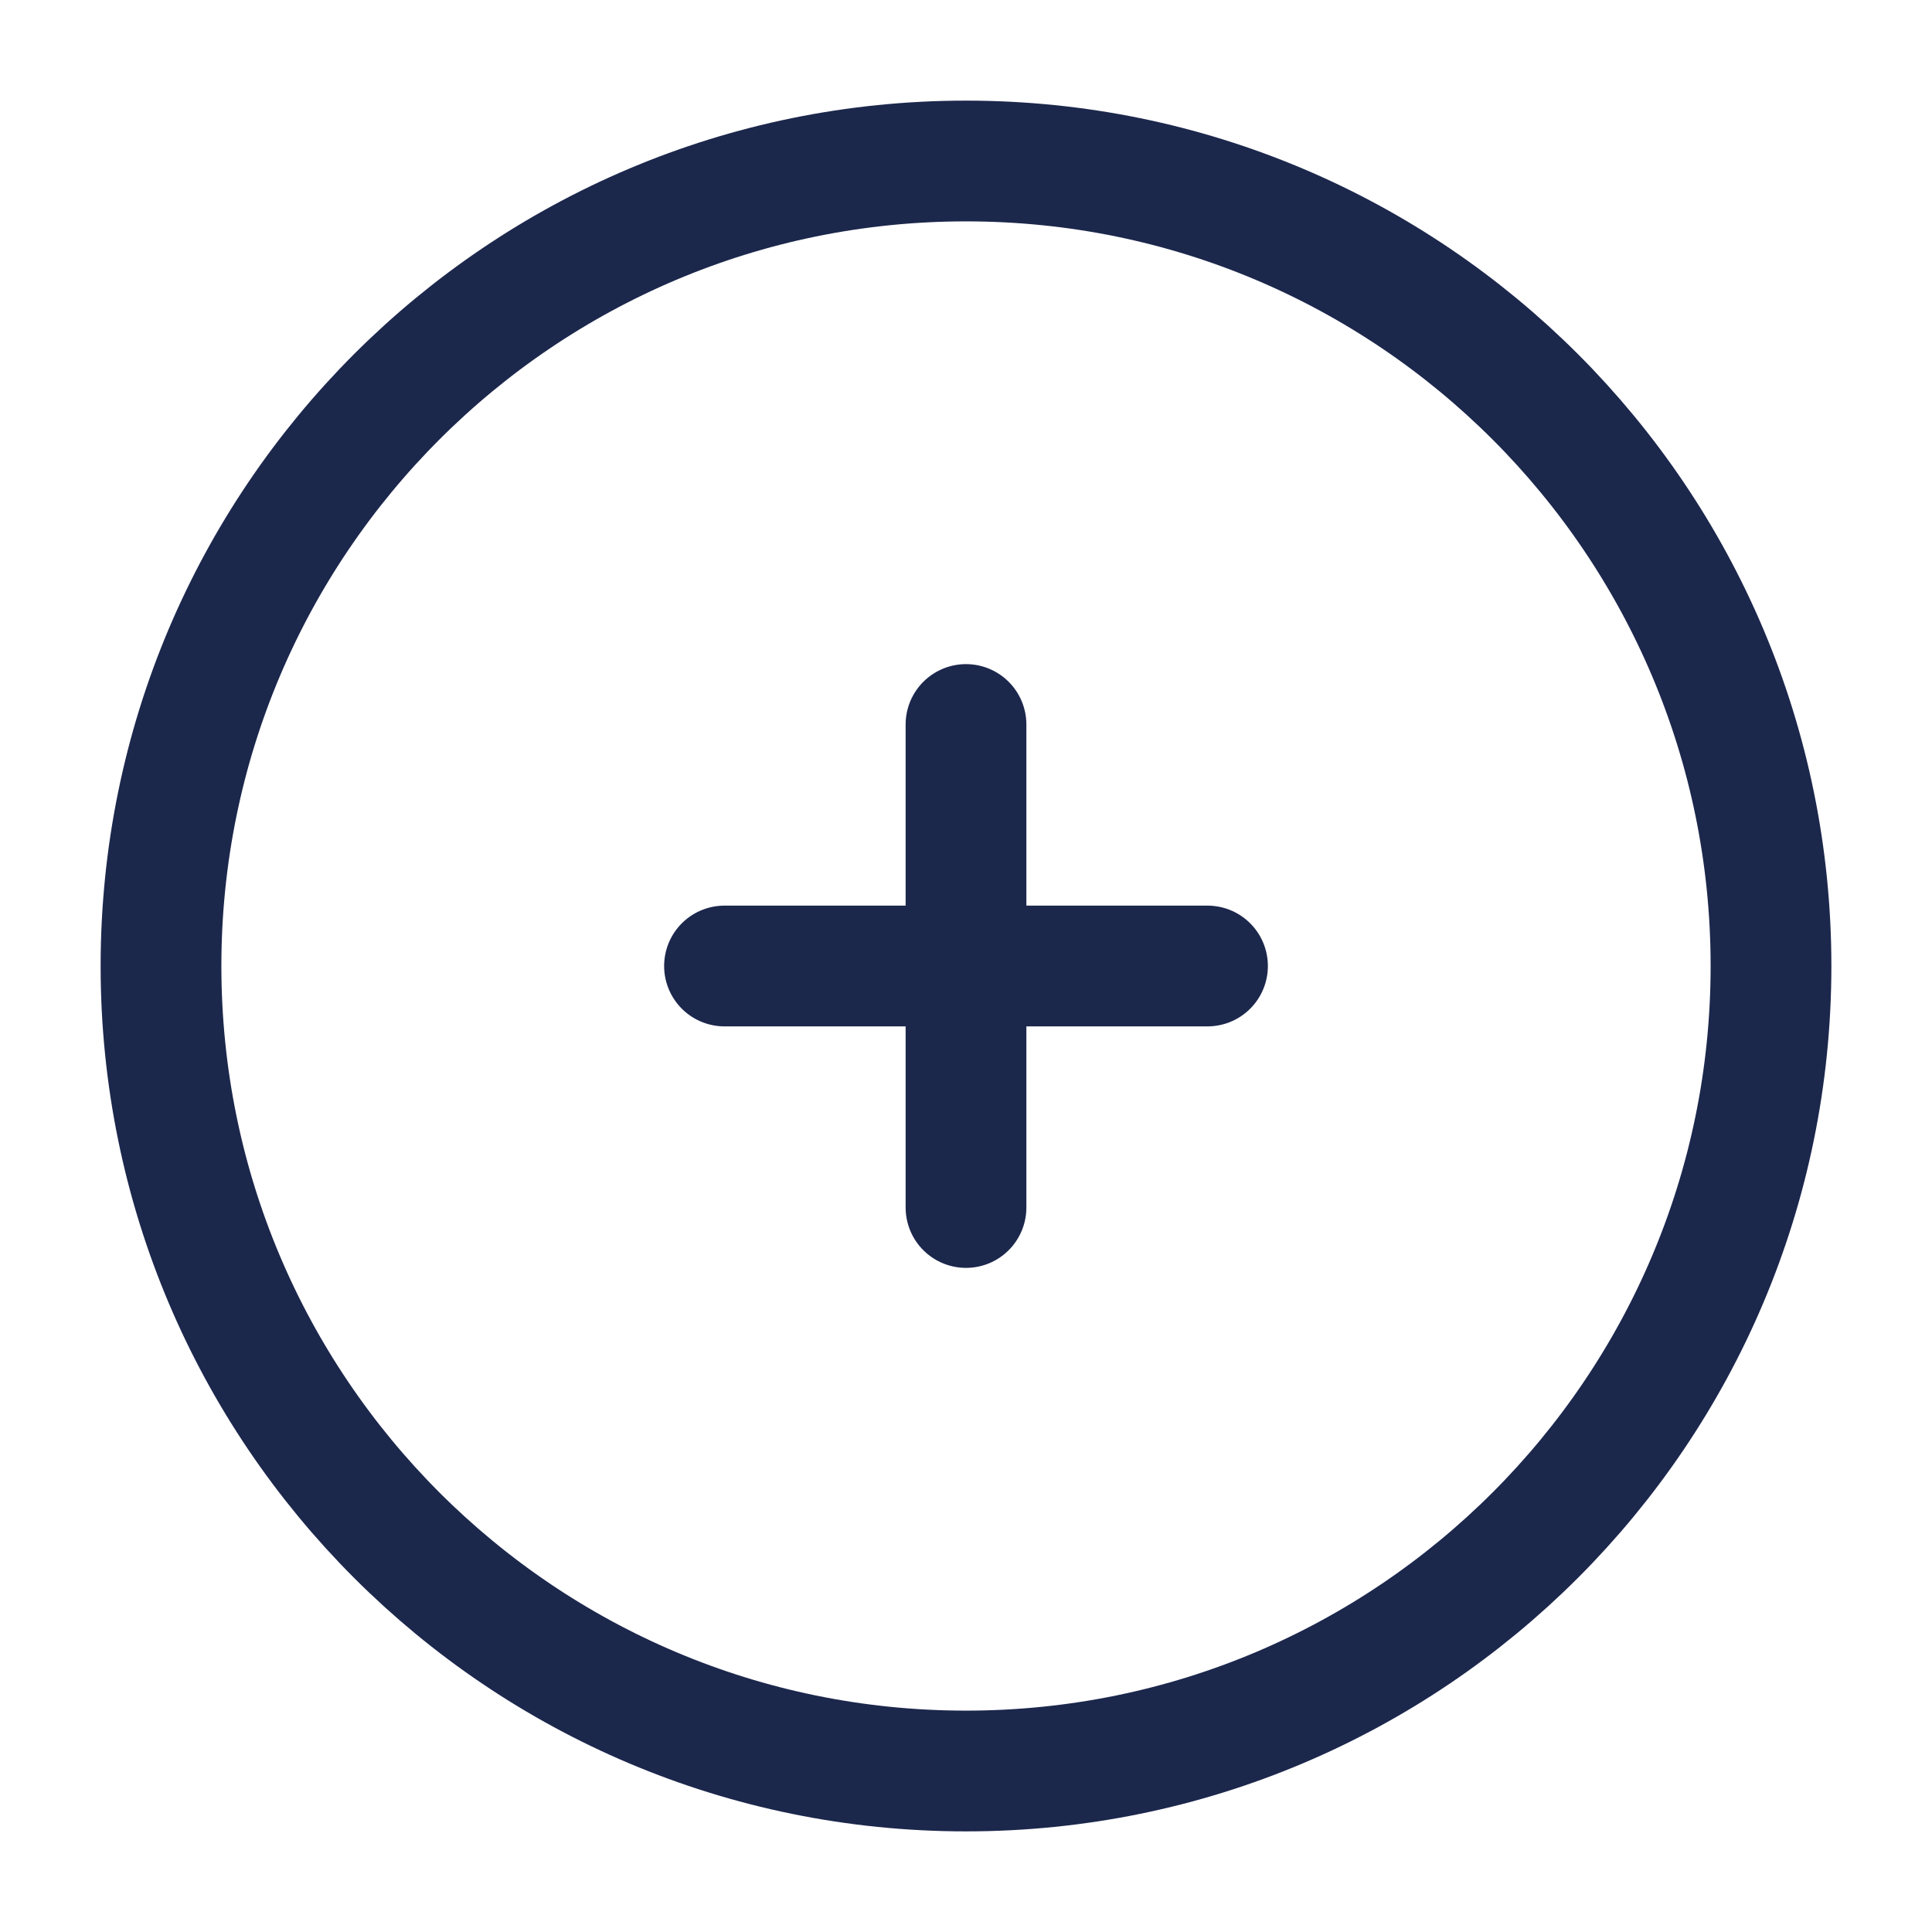
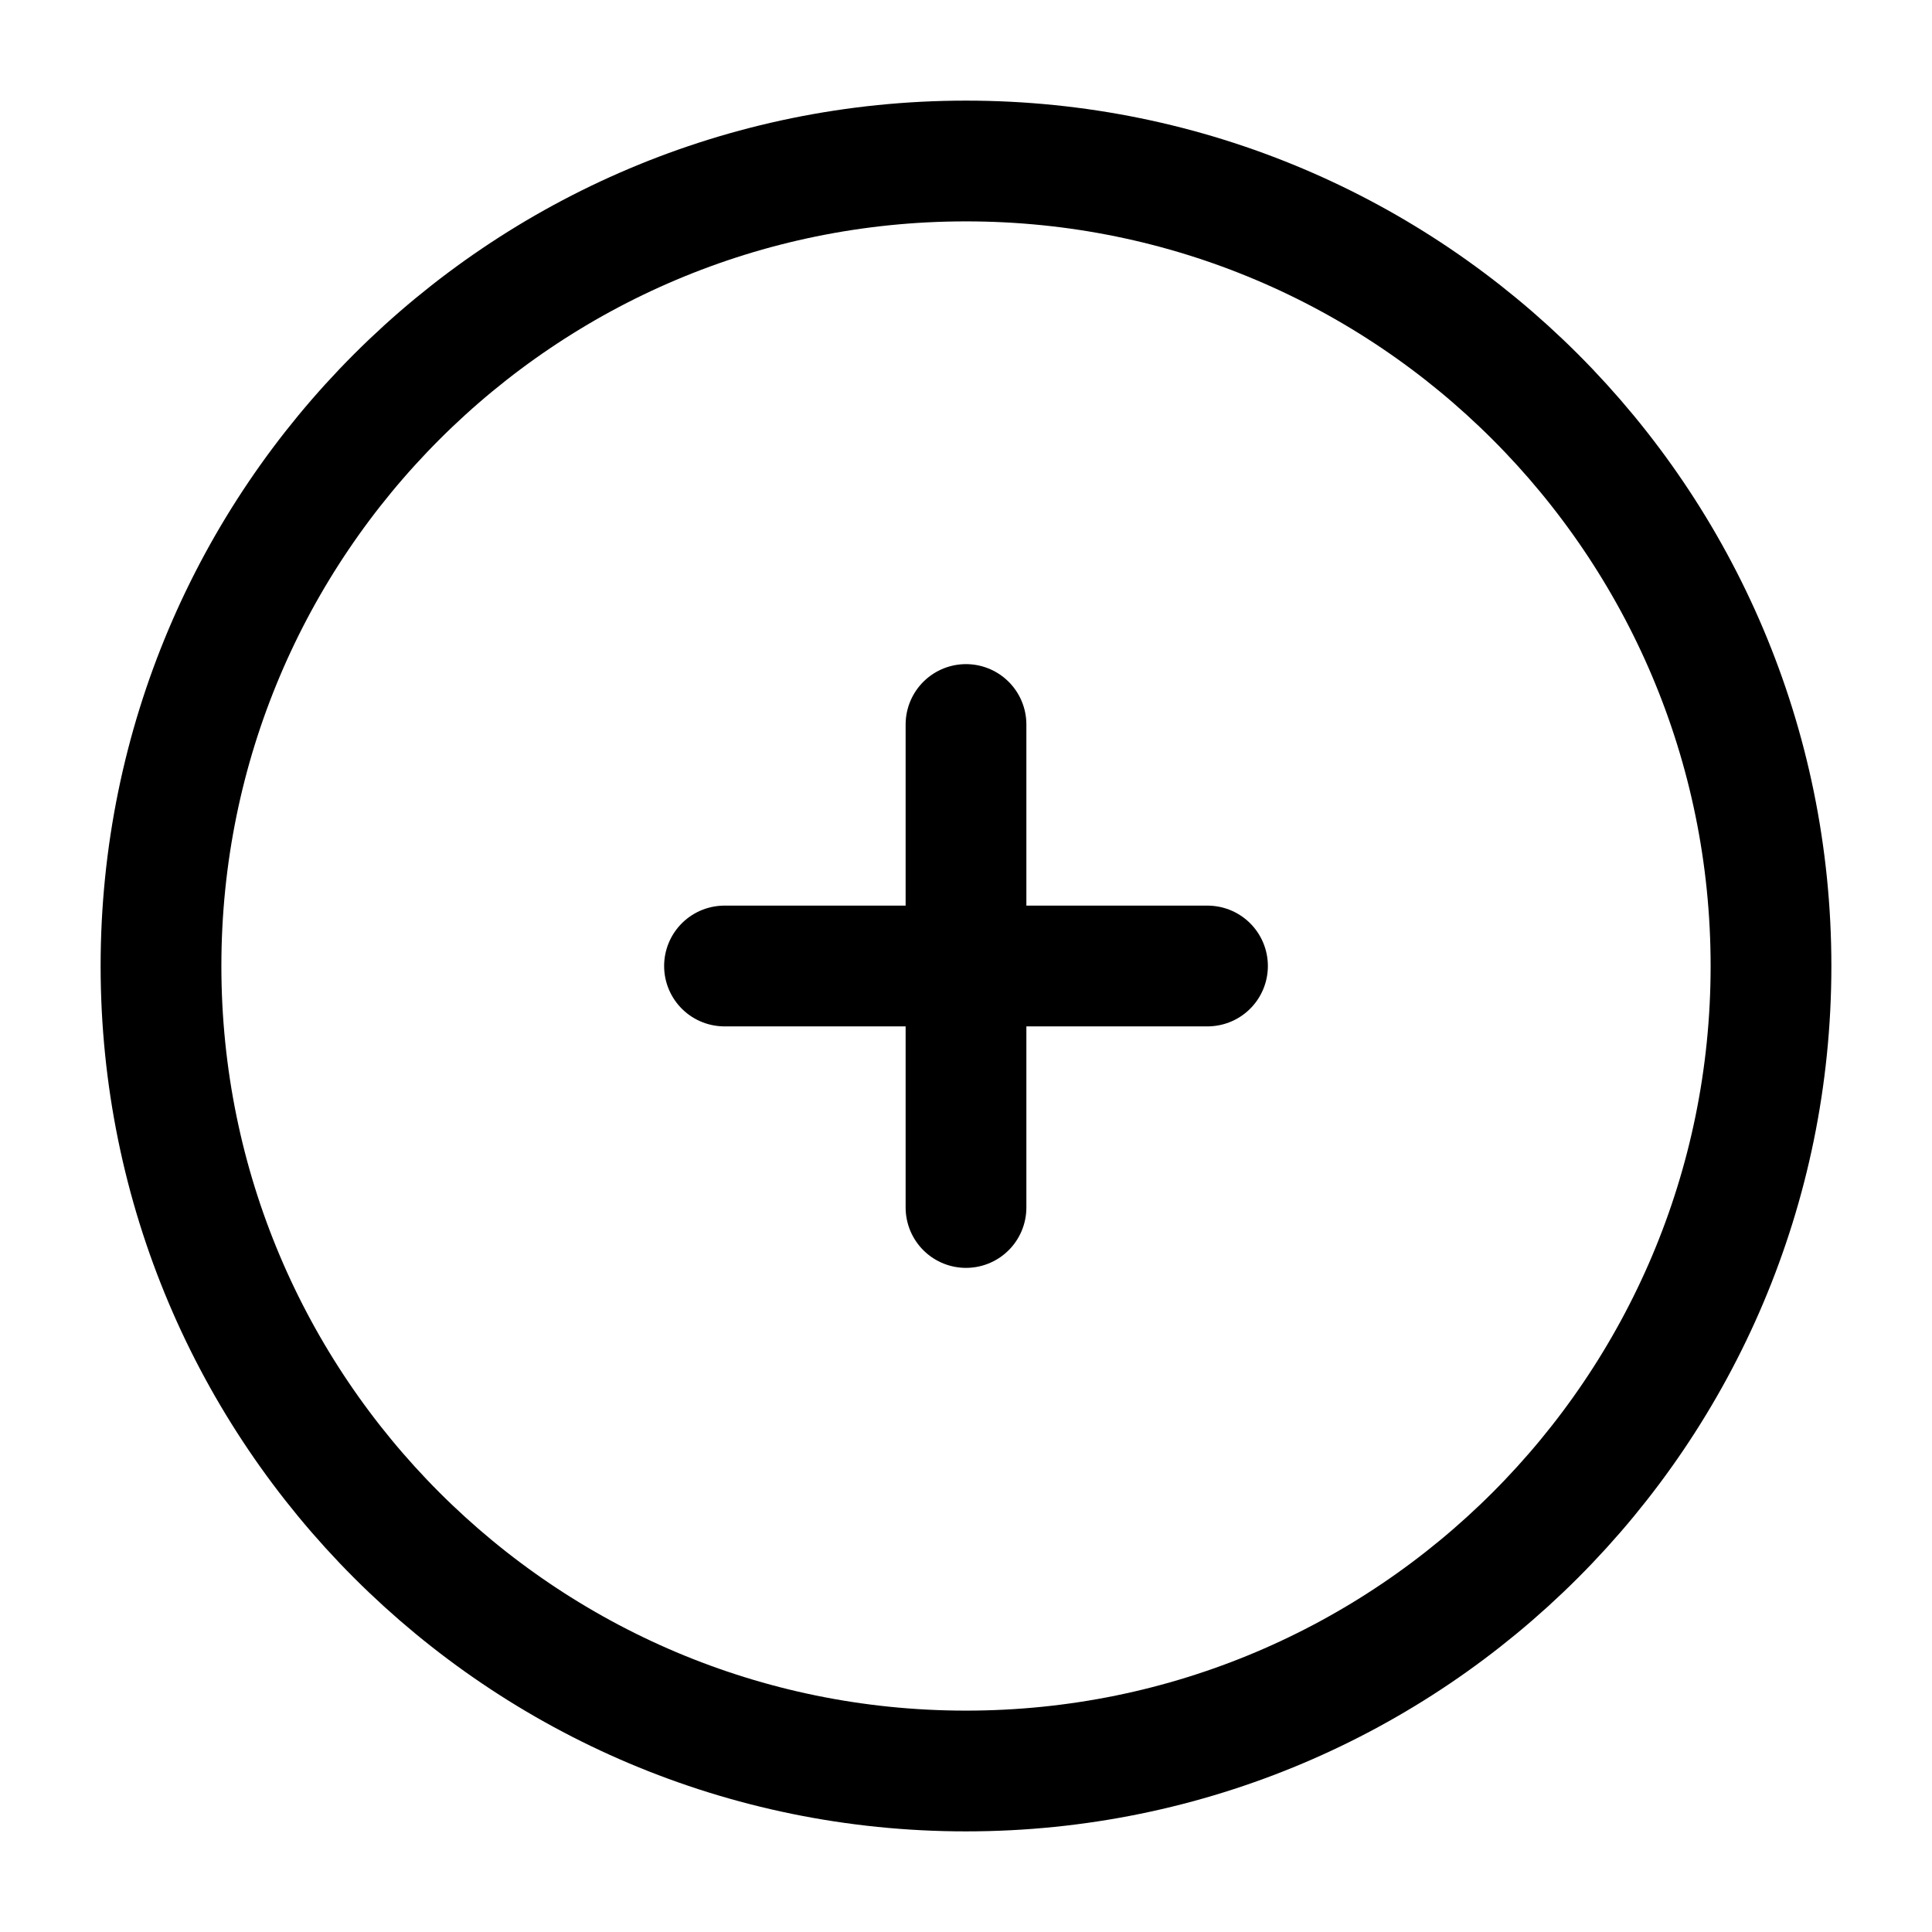
<svg xmlns="http://www.w3.org/2000/svg" width="800px" height="800px" viewBox="0 0 24 24" fill="none">
-   <circle cx="12" cy="12" r="10" stroke="#1C274C" stroke-width="1.5" />
-   <path d="M15 12L12 12M12 12L9 12M12 12L12 9M12 12L12 15" stroke="#1C274C" stroke-width="1.5" stroke-linecap="round" />
+   <circle cx="12" cy="12" r="10" stroke="#000" stroke-width="1.5" />
+   <path d="M15 12L12 12M12 12L9 12M12 12L12 9M12 12L12 15" stroke="#000" stroke-width="1.5" stroke-linecap="round" />
</svg>
